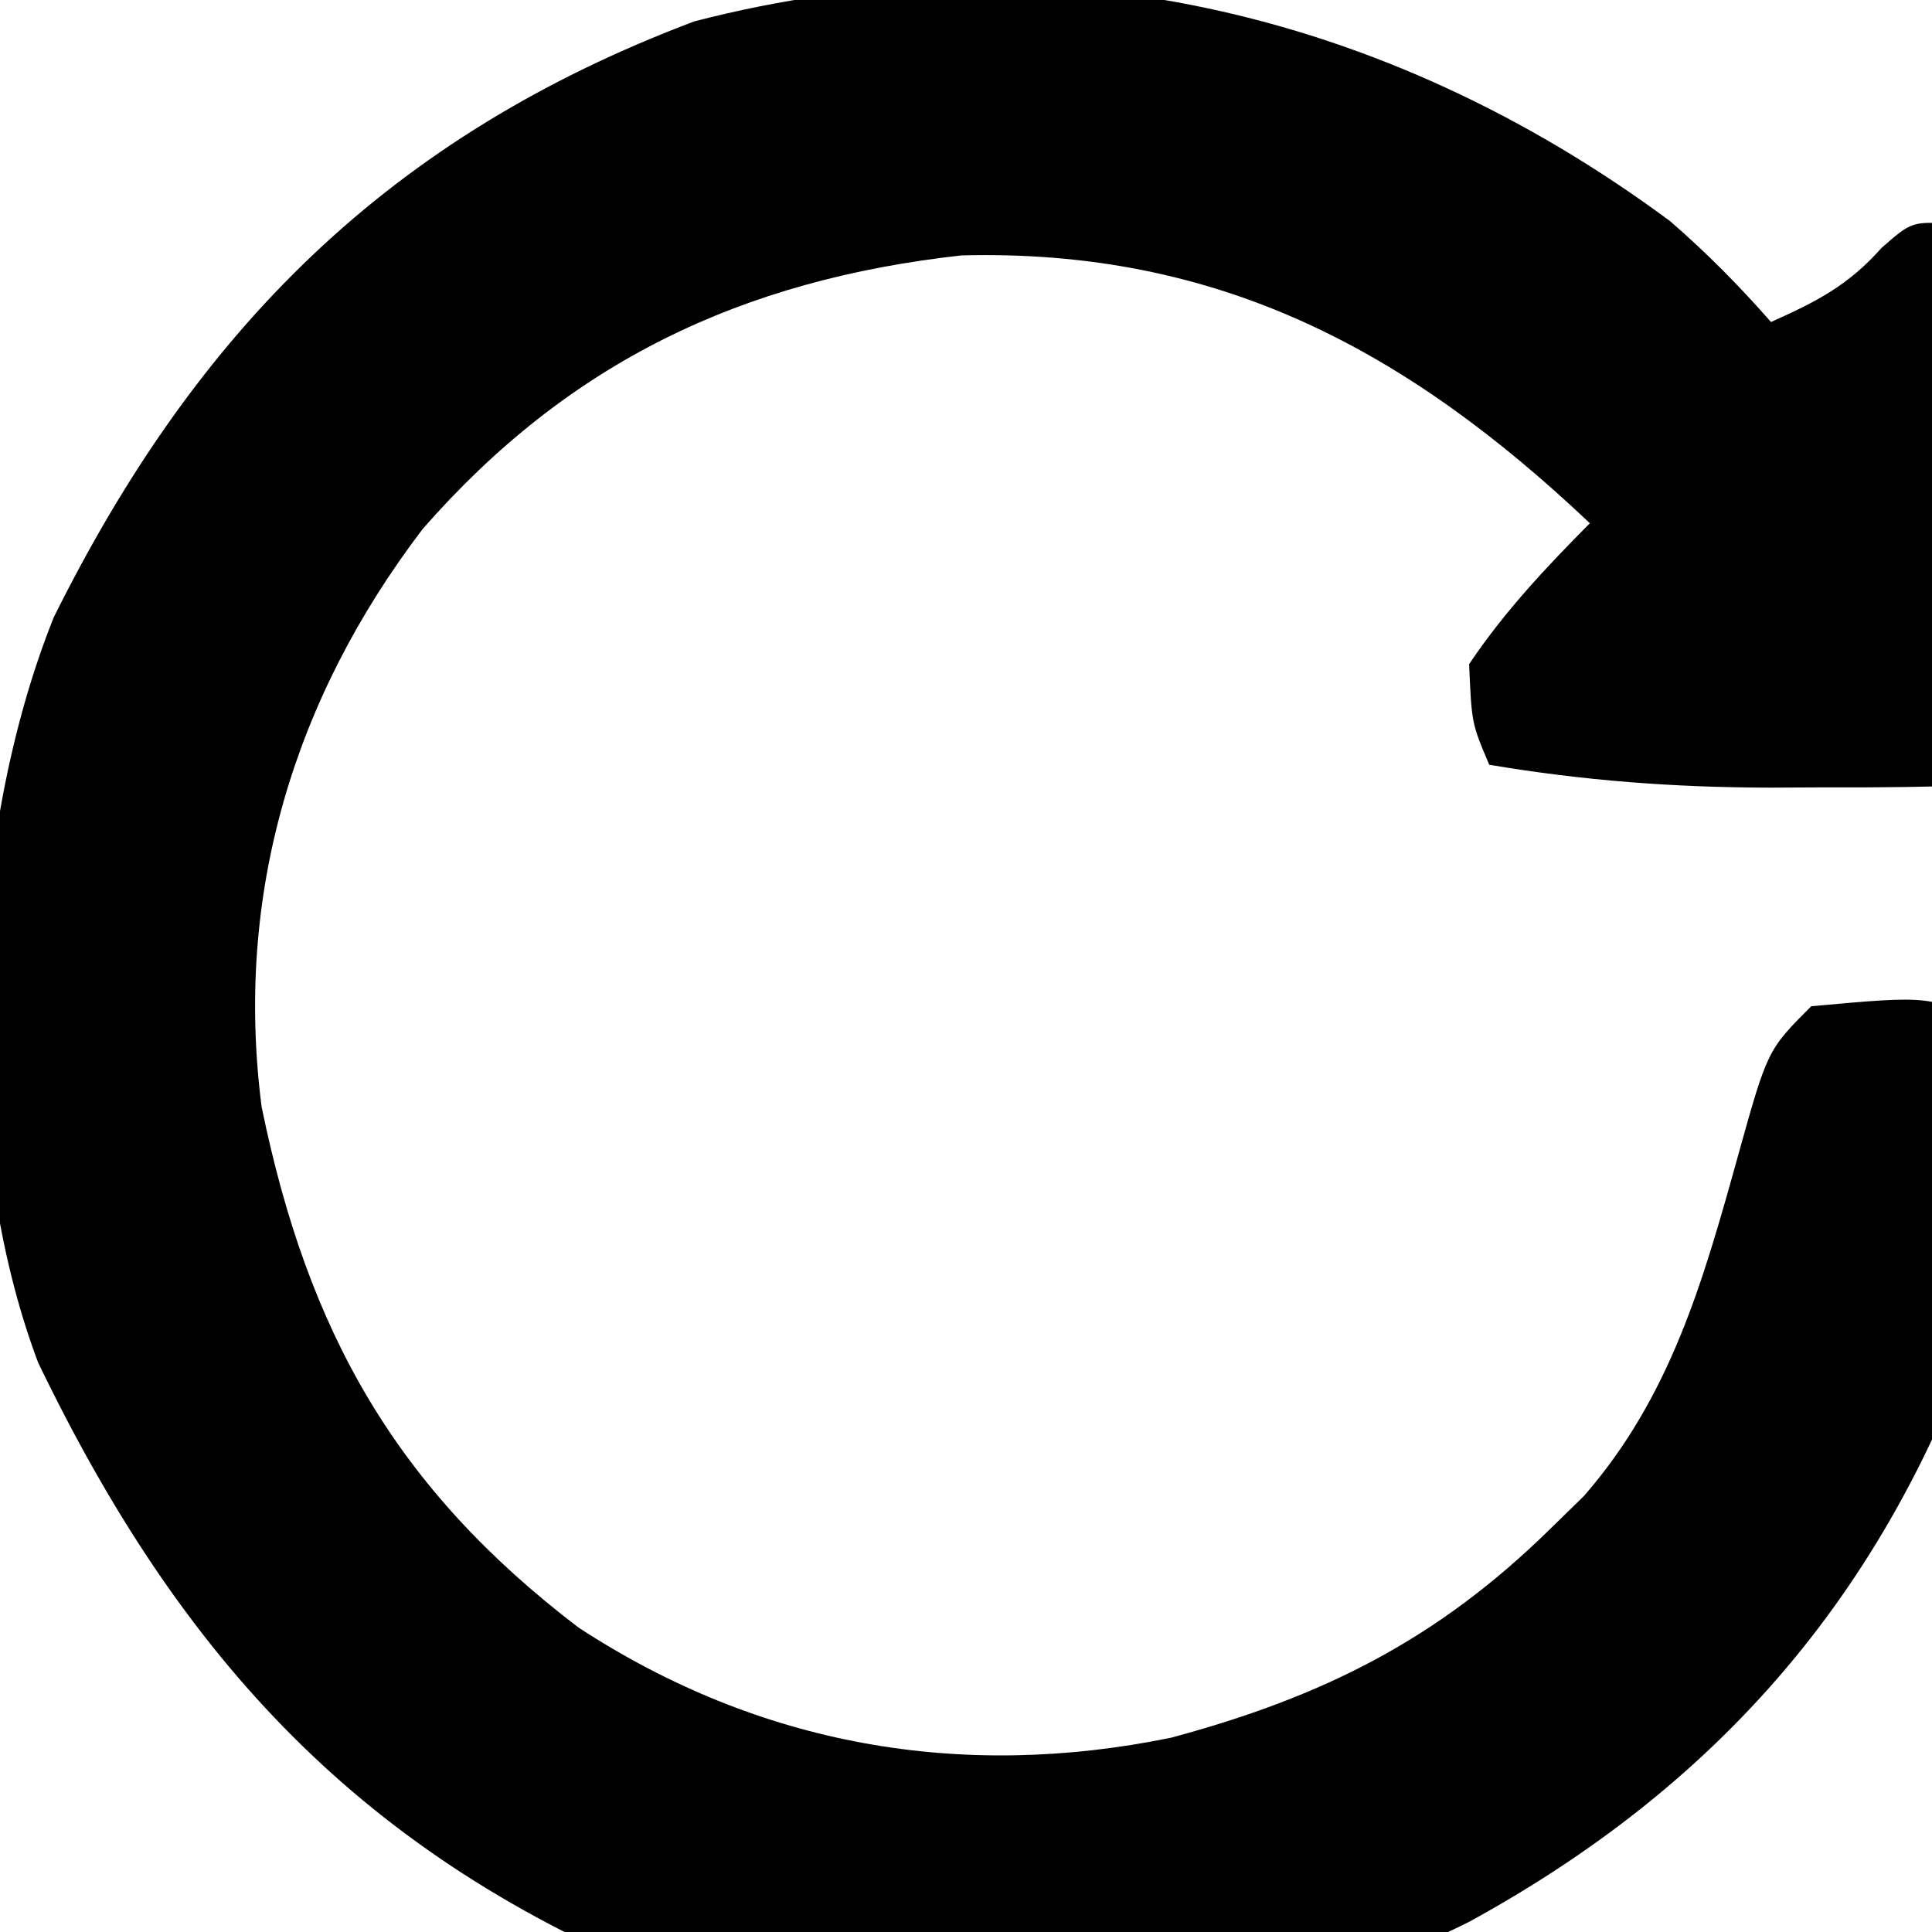
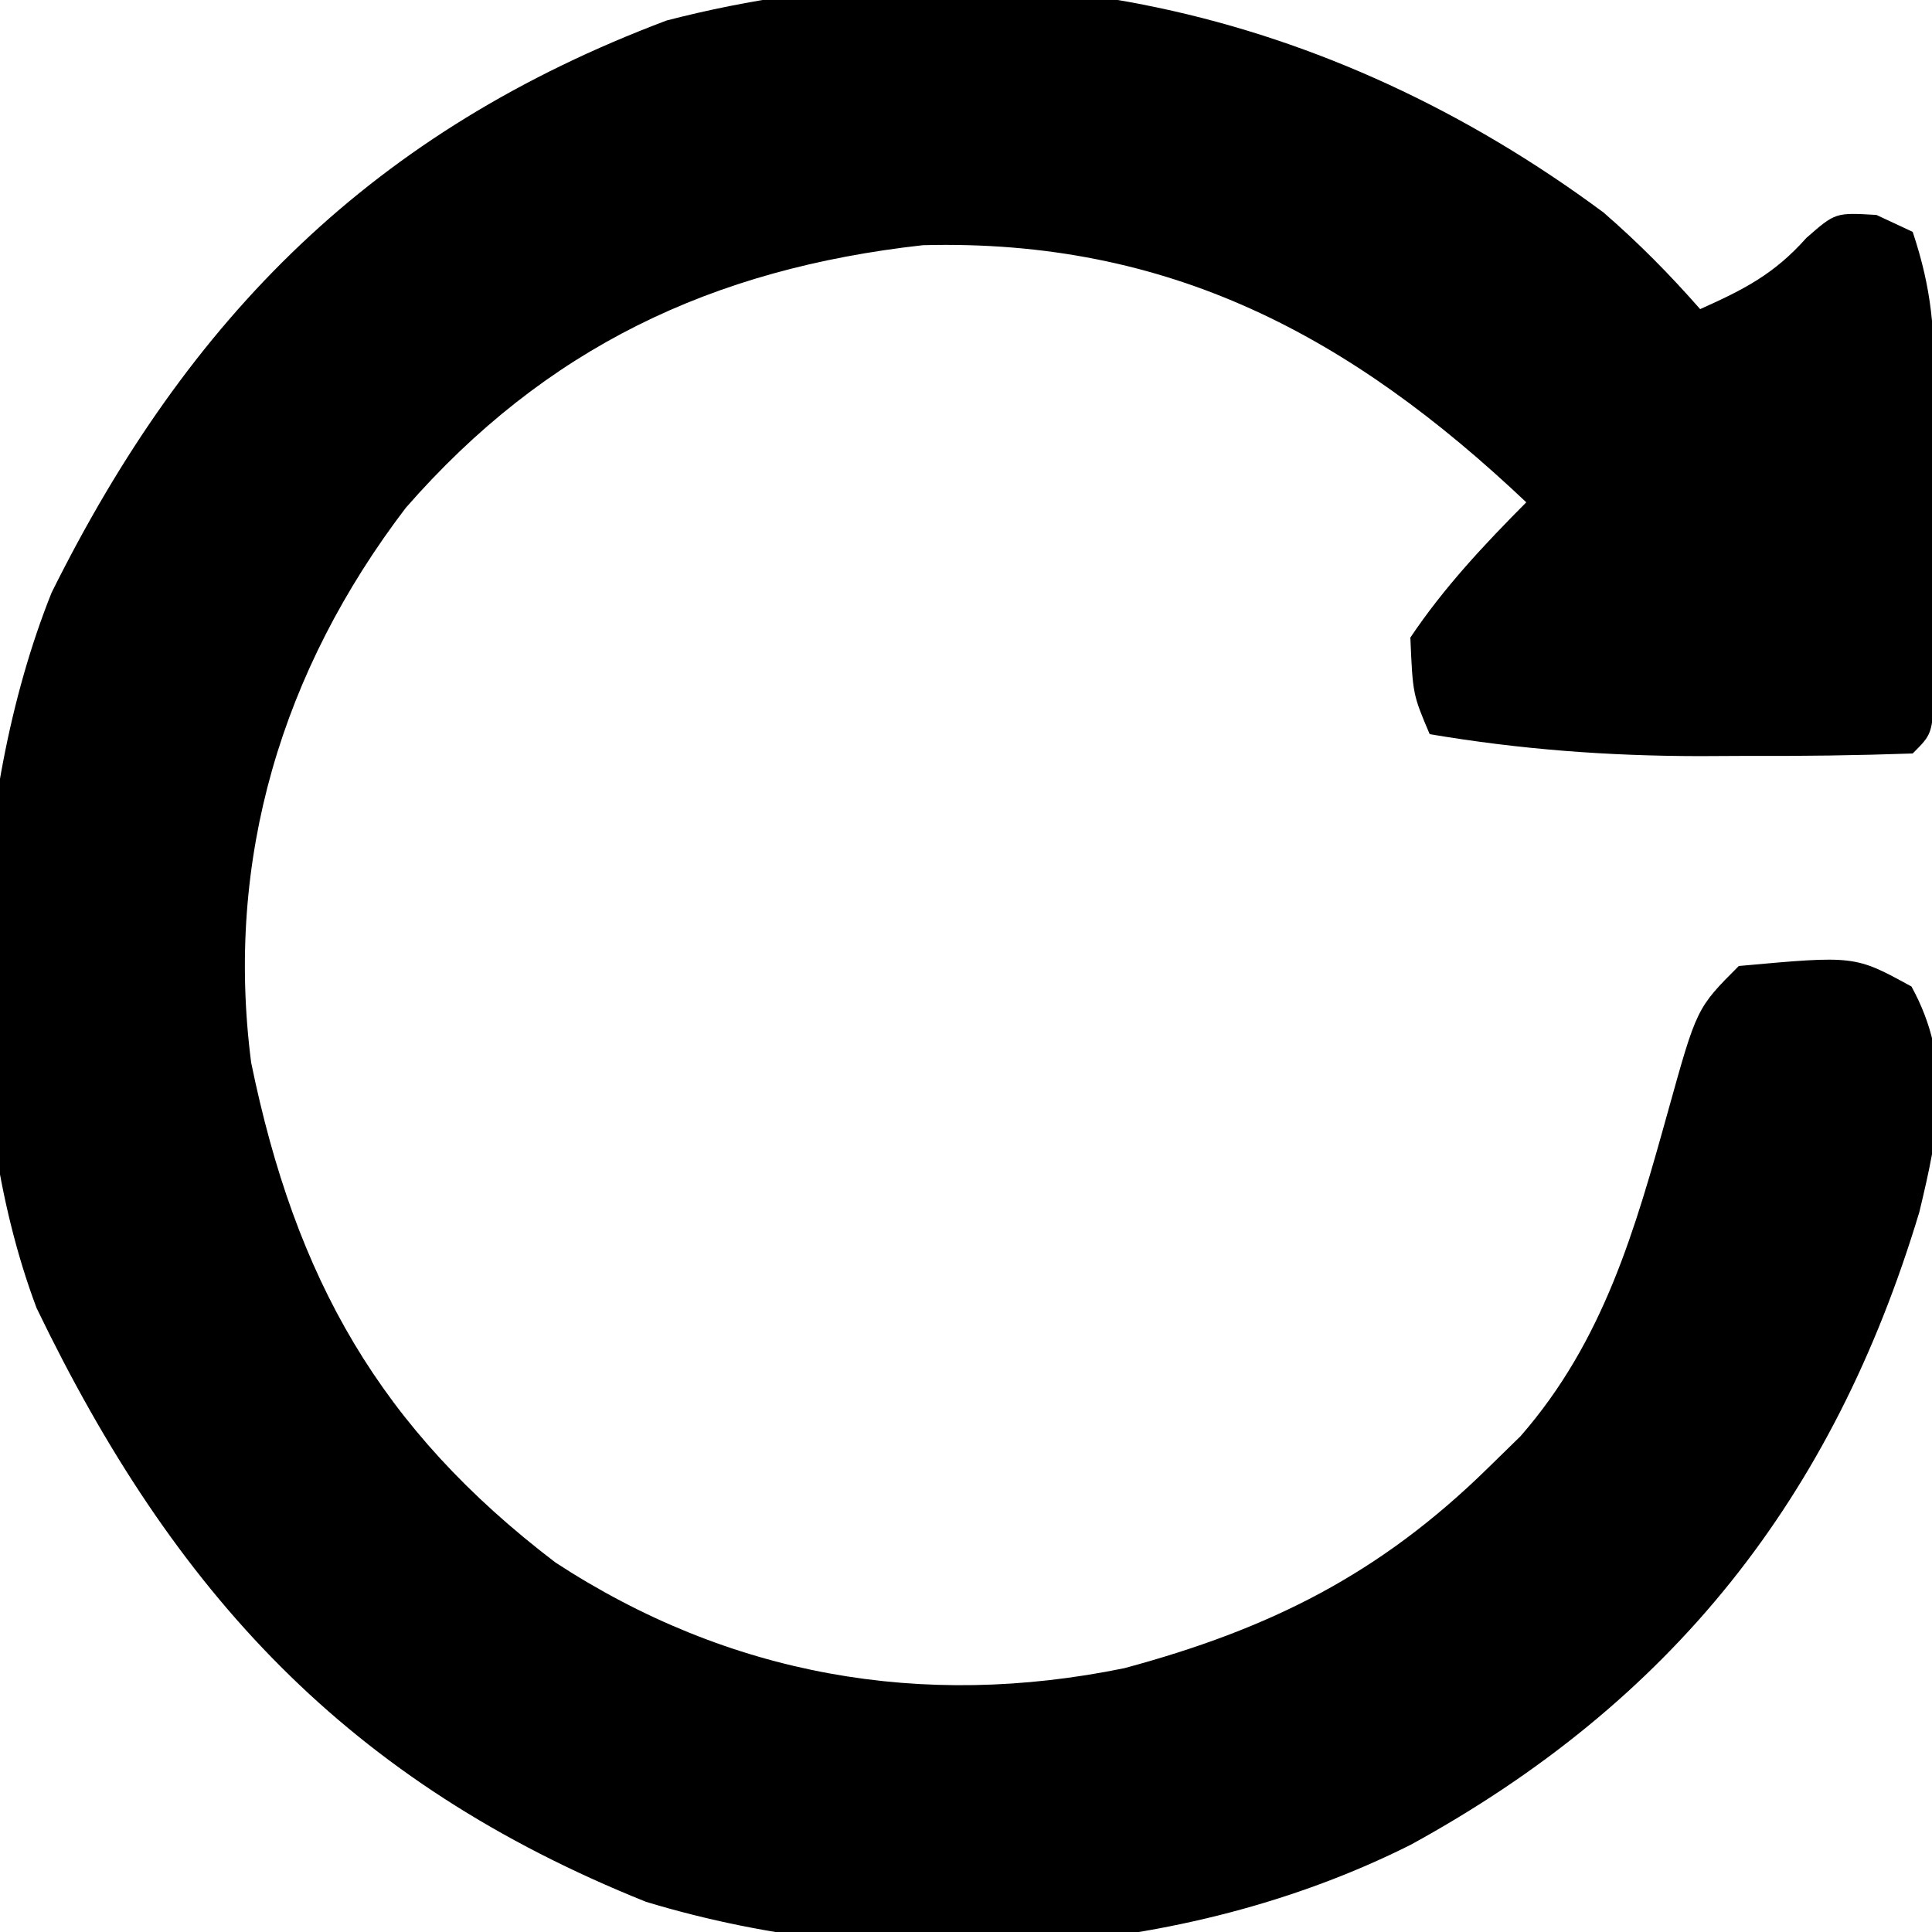
- <svg xmlns="http://www.w3.org/2000/svg" viewBox="0 0 96 96">
+ <svg xmlns="http://www.w3.org/2000/svg" viewBox="0 0 100 100">
  <path d="M83 11c1.832 1.593 3.395 3.174 5 5 2.273-1.019 3.83-1.809 5.5-3.688C95 11 95 11 97.125 11.125L99 12c1.013 3.038 1.129 5.112 1.133 8.289l.004 3.102L100.125 26.625l.012 3.258-.004 3.094-.003 2.846C100 38 100 38 99 39c-2.885.101-5.74.139-8.625.125l-2.41.012C83.205 39.129 78.693 38.793 74 38c-.875-2.062-.875-2.062-1-5 1.739-2.59 3.804-4.791 6-7-9.091-8.608-18.467-13.642-31.227-13.309C36.823 13.91 28.227 18.017 21 26.289 14.595 34.696 11.64 44.448 13 55c2.293 11.179 6.661 18.95 15.75 25.875 8.982 5.866 18.993 7.614 29.449 5.469C65.746 84.31 71.409 81.478 77 76l1.707-1.668c4.306-4.938 5.921-10.675 7.646-16.873C87.823 52.177 87.823 52.177 90 50c6.005-.546 6.005-.546 8.938 1.062 2.163 3.943 1.409 7.494.406 11.676-4.463 14.832-12.829 25.359-26.332 32.75C61.18 101.427 46.173 102.3 33.438 98.438 18.006 92.248 9.002 82.449 1.895 67.707c-4.118-10.922-3.522-26.318.777-37.035C9.786 16.36 19.342 6.777 34.5 1.062 51.861-3.432 68.804.47 83 11Z" />
</svg>
